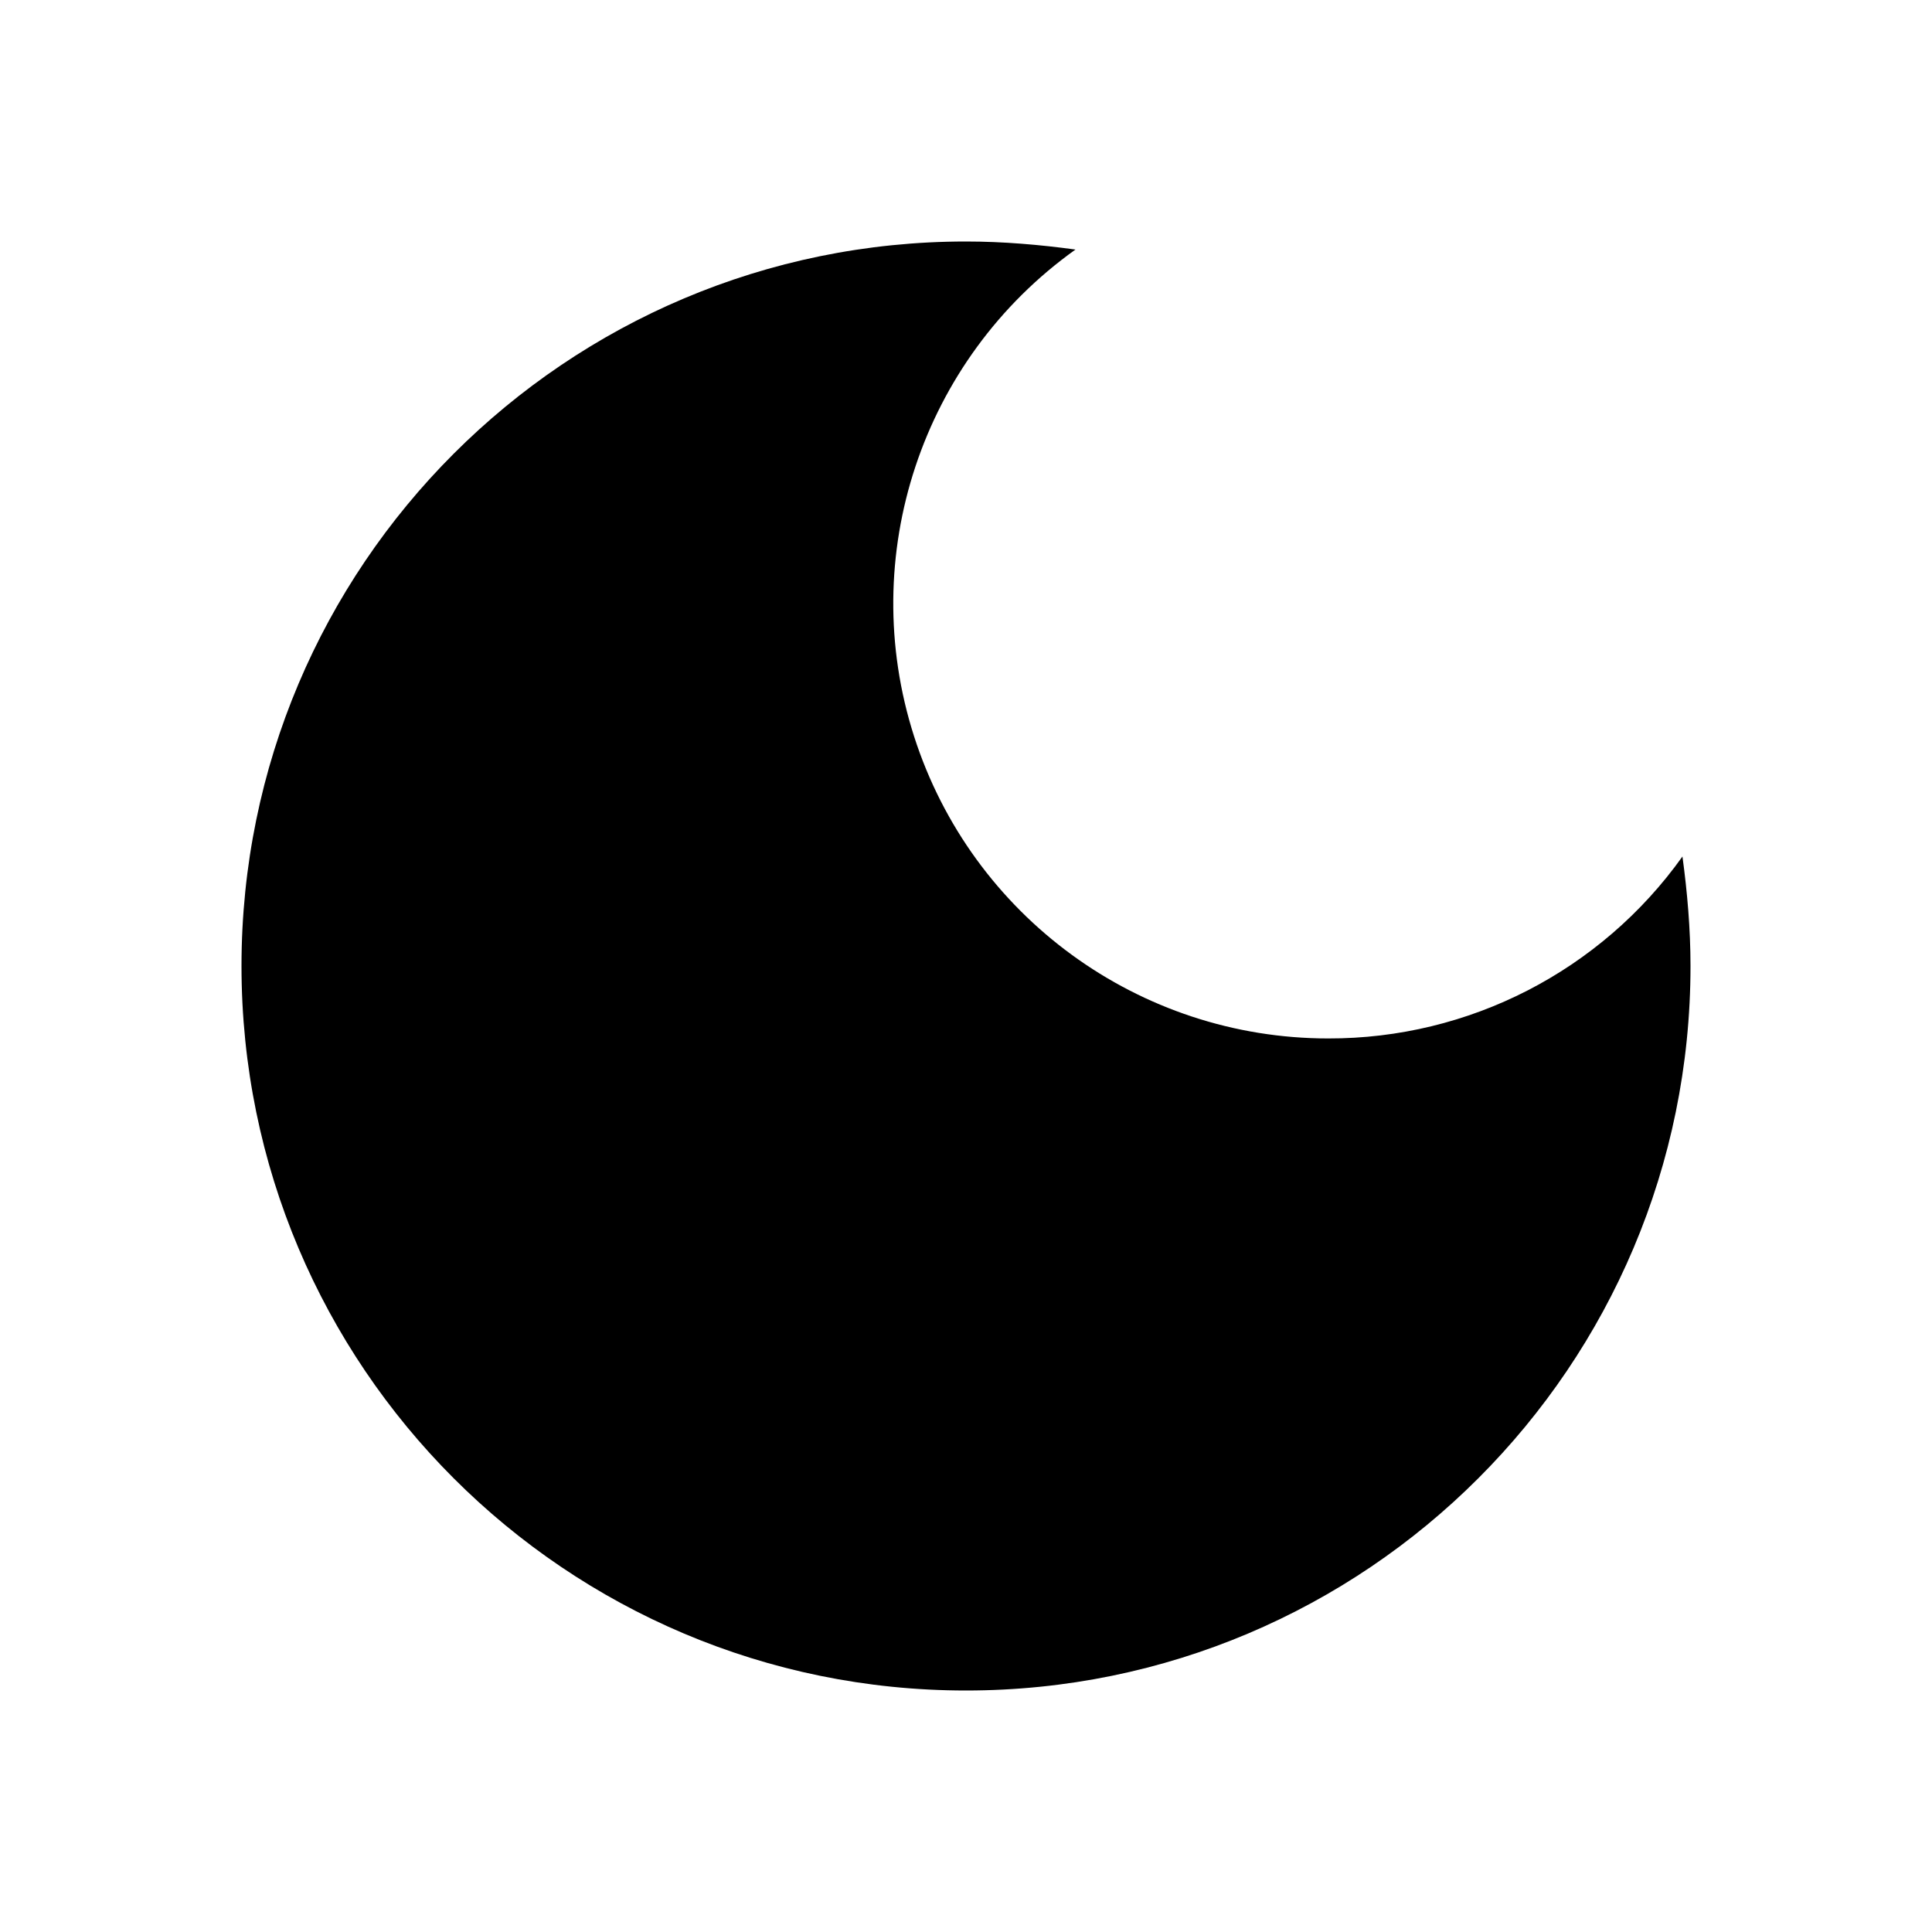
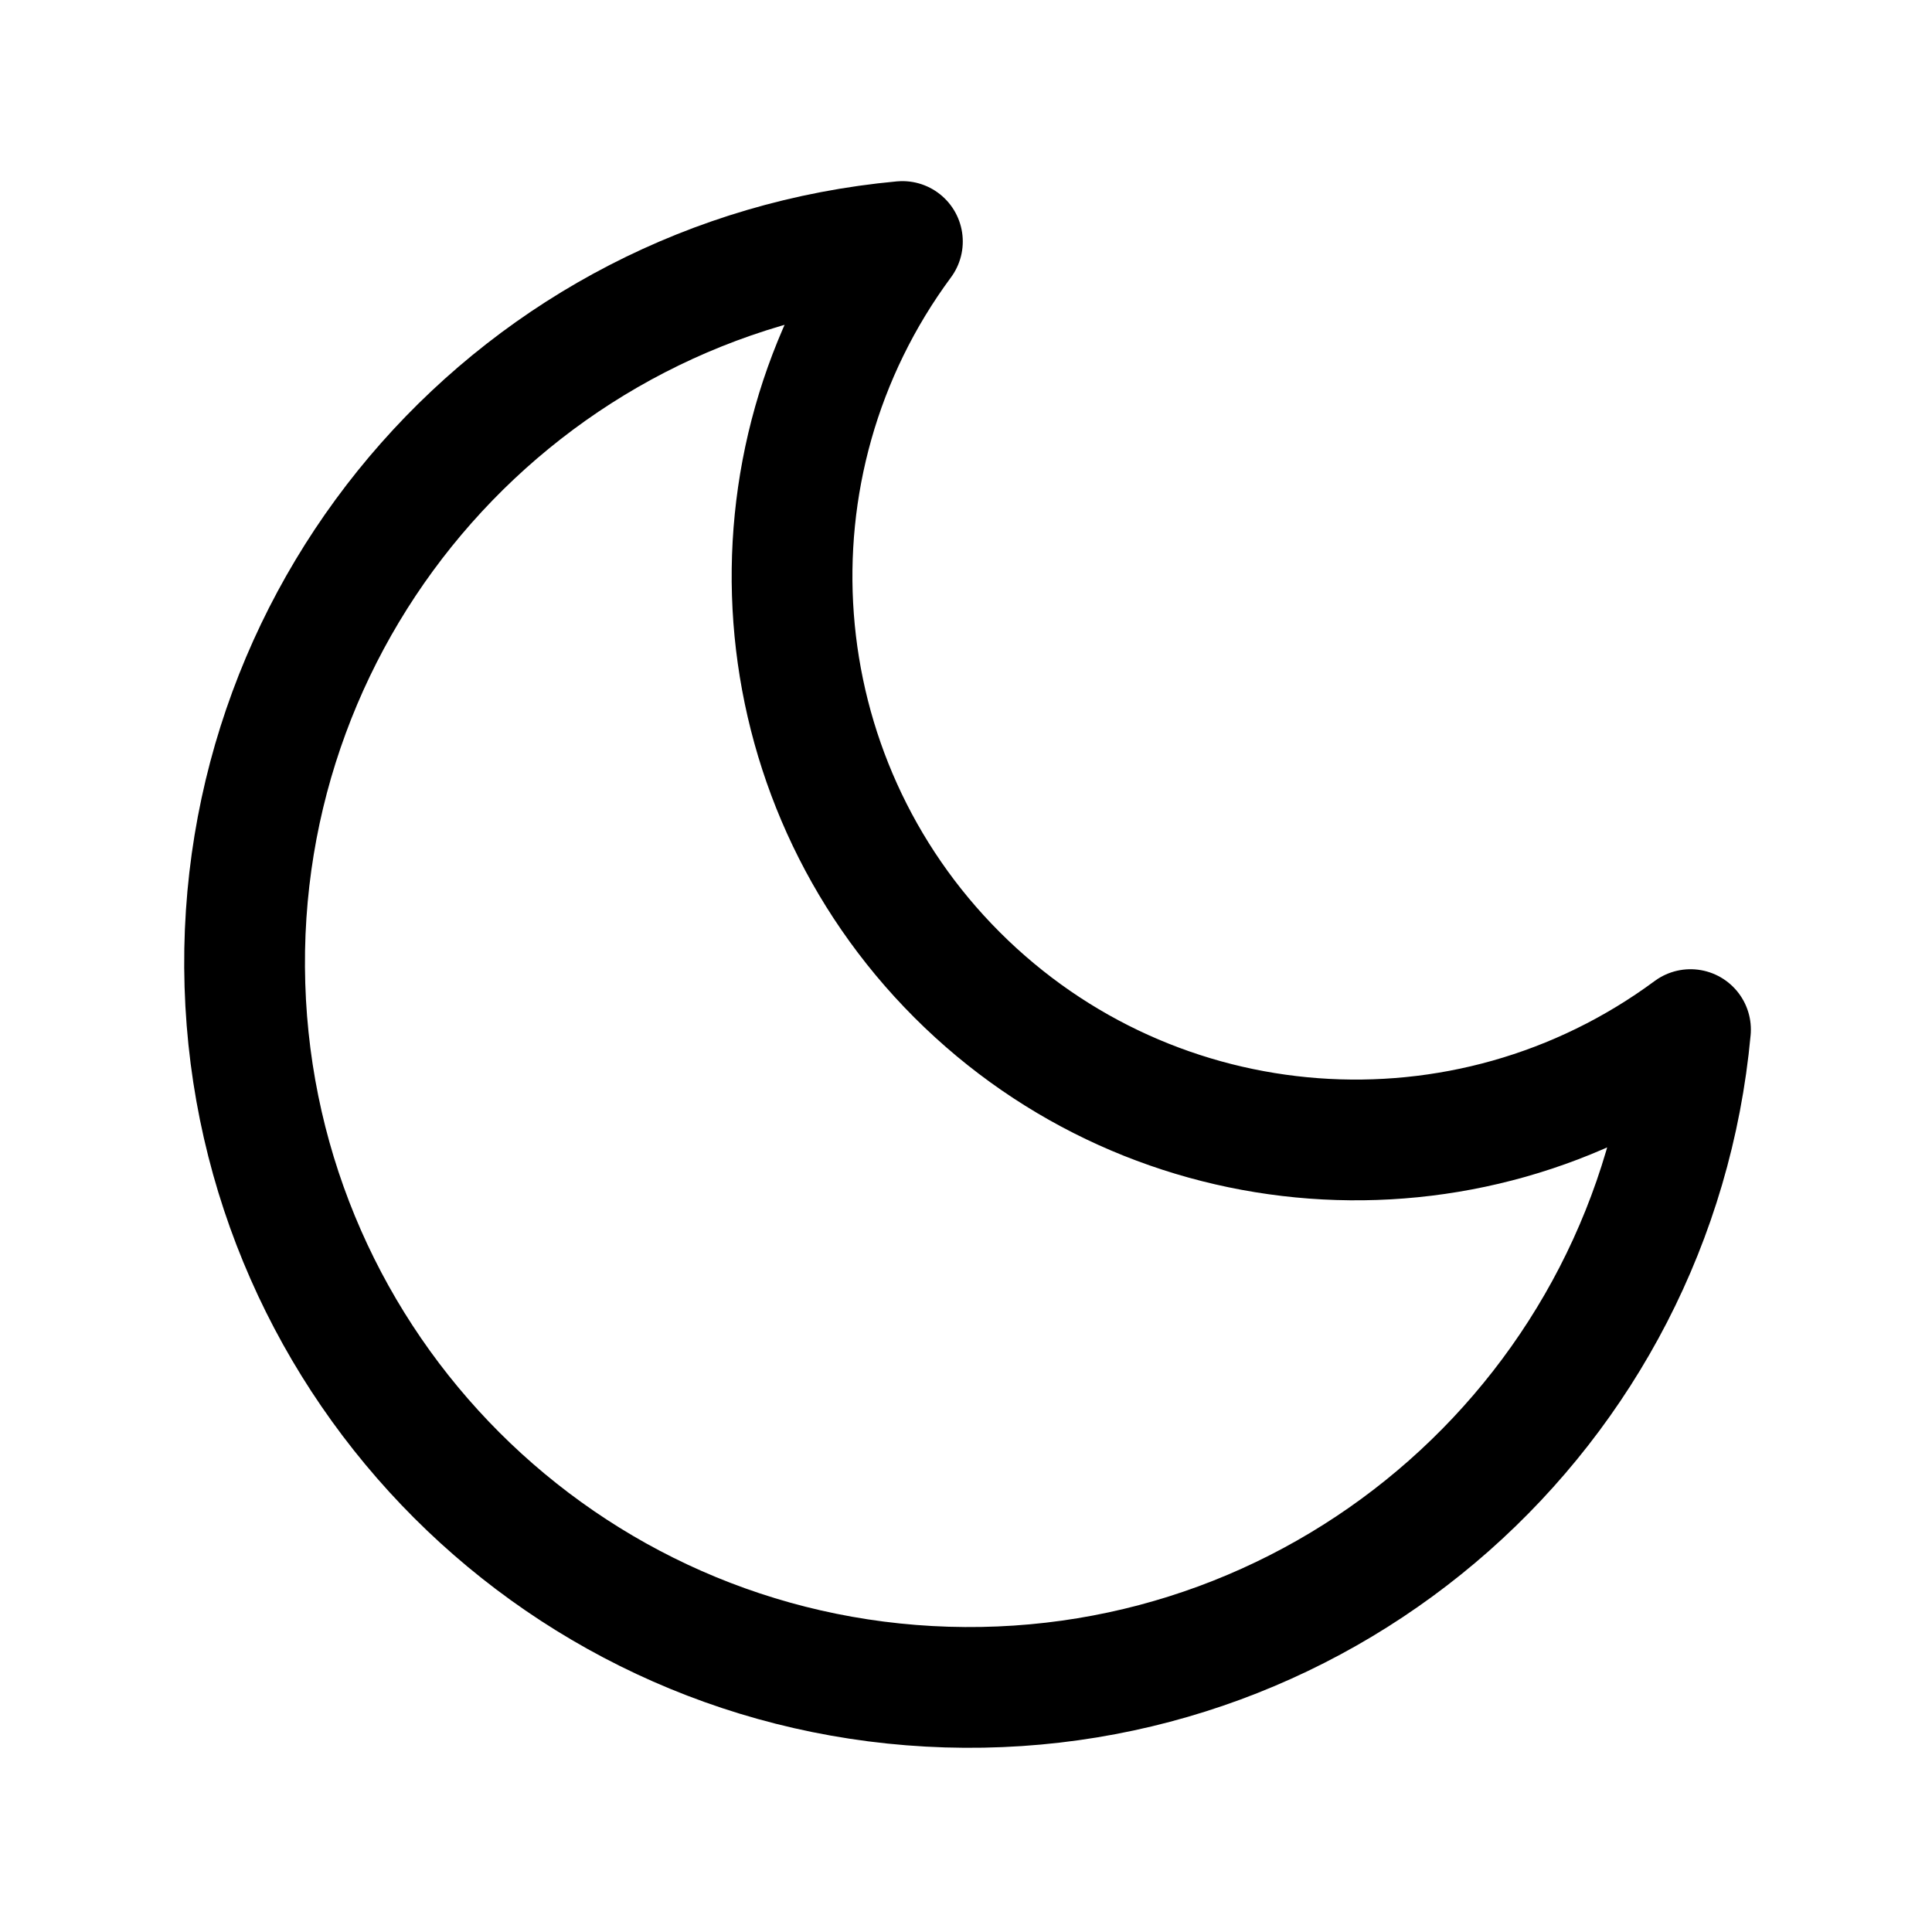
- <svg xmlns="http://www.w3.org/2000/svg" viewBox="0 0 24 24" fill="currentColor">
-   <path d="M12 3a9 9 0 1 0 9 9c0-.46-.04-.92-.1-1.36a5.389 5.389 0 0 1-4.4 2.26 5.403 5.403 0 0 1-3.14-9.8c-.44-.06-.9-.1-1.36-.1z" />
+ <svg xmlns="http://www.w3.org/2000/svg" viewBox="0 0 24 24" fill="none" stroke="currentColor" stroke-width="1.5" stroke-linecap="round" stroke-linejoin="round">
+   <path d="M21 12.79A9 9 0 1 1 11.21 3 7 7 0 0 0 21 12.79z" />
</svg>
